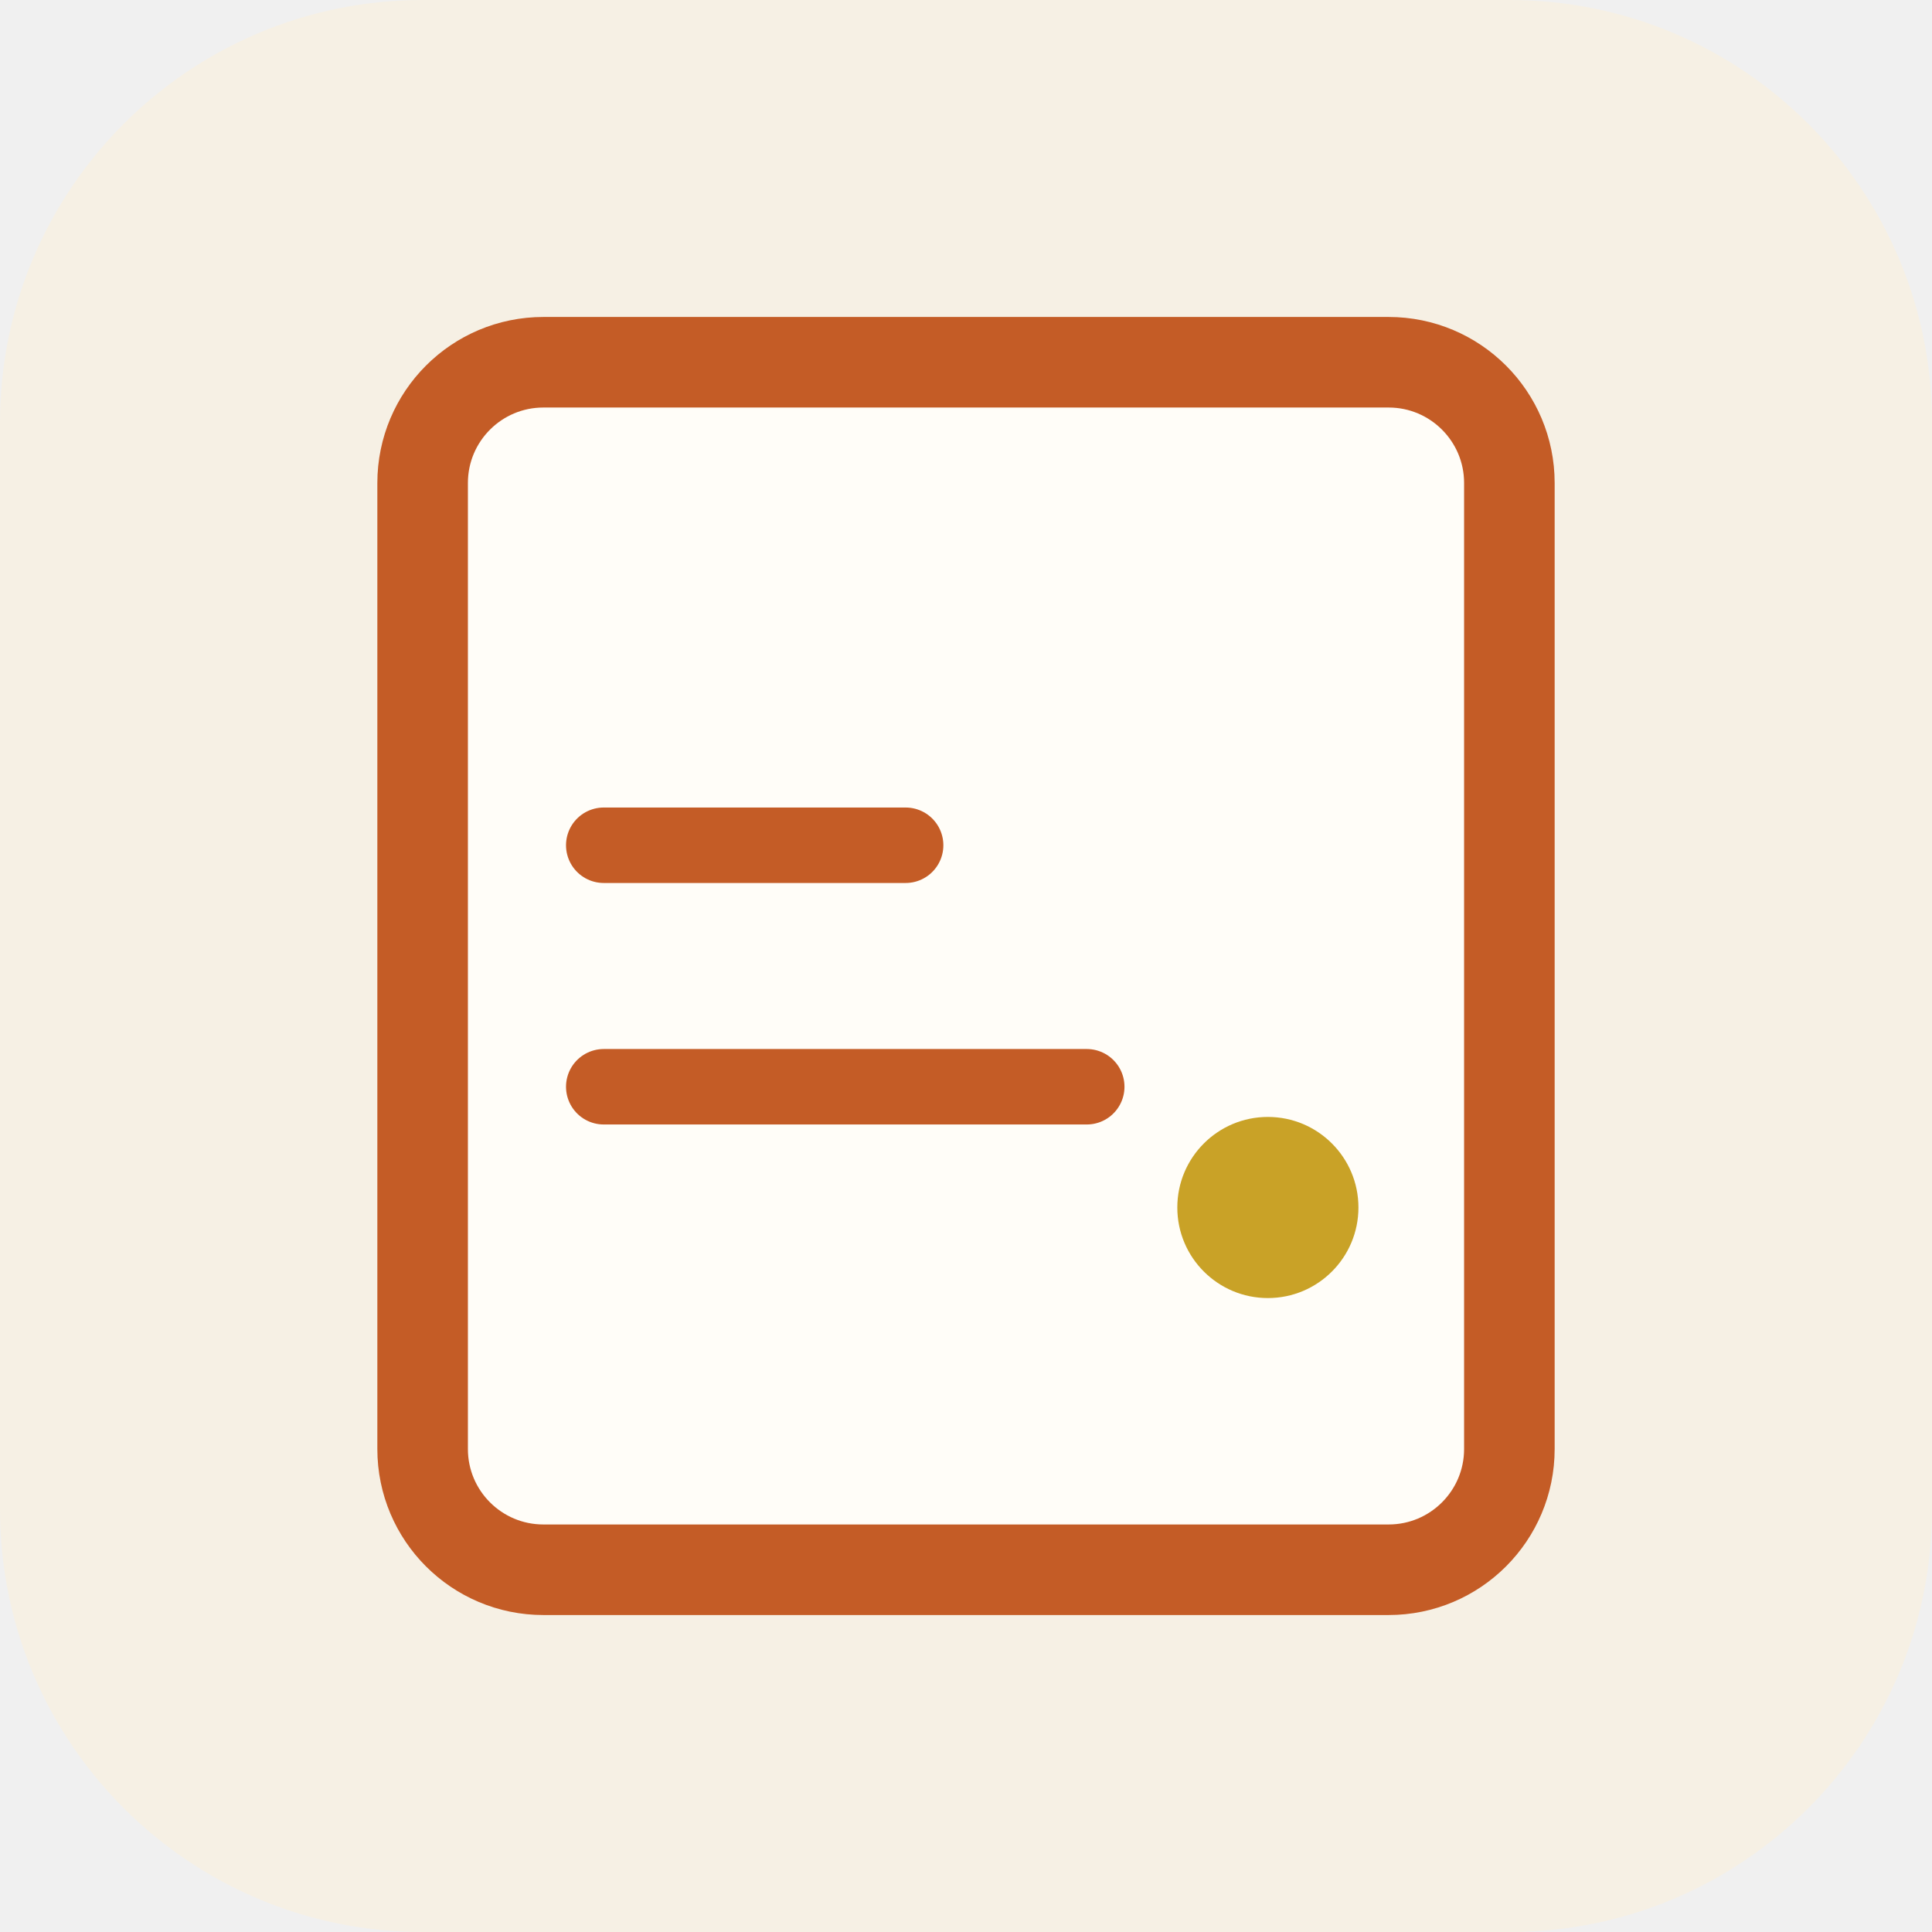
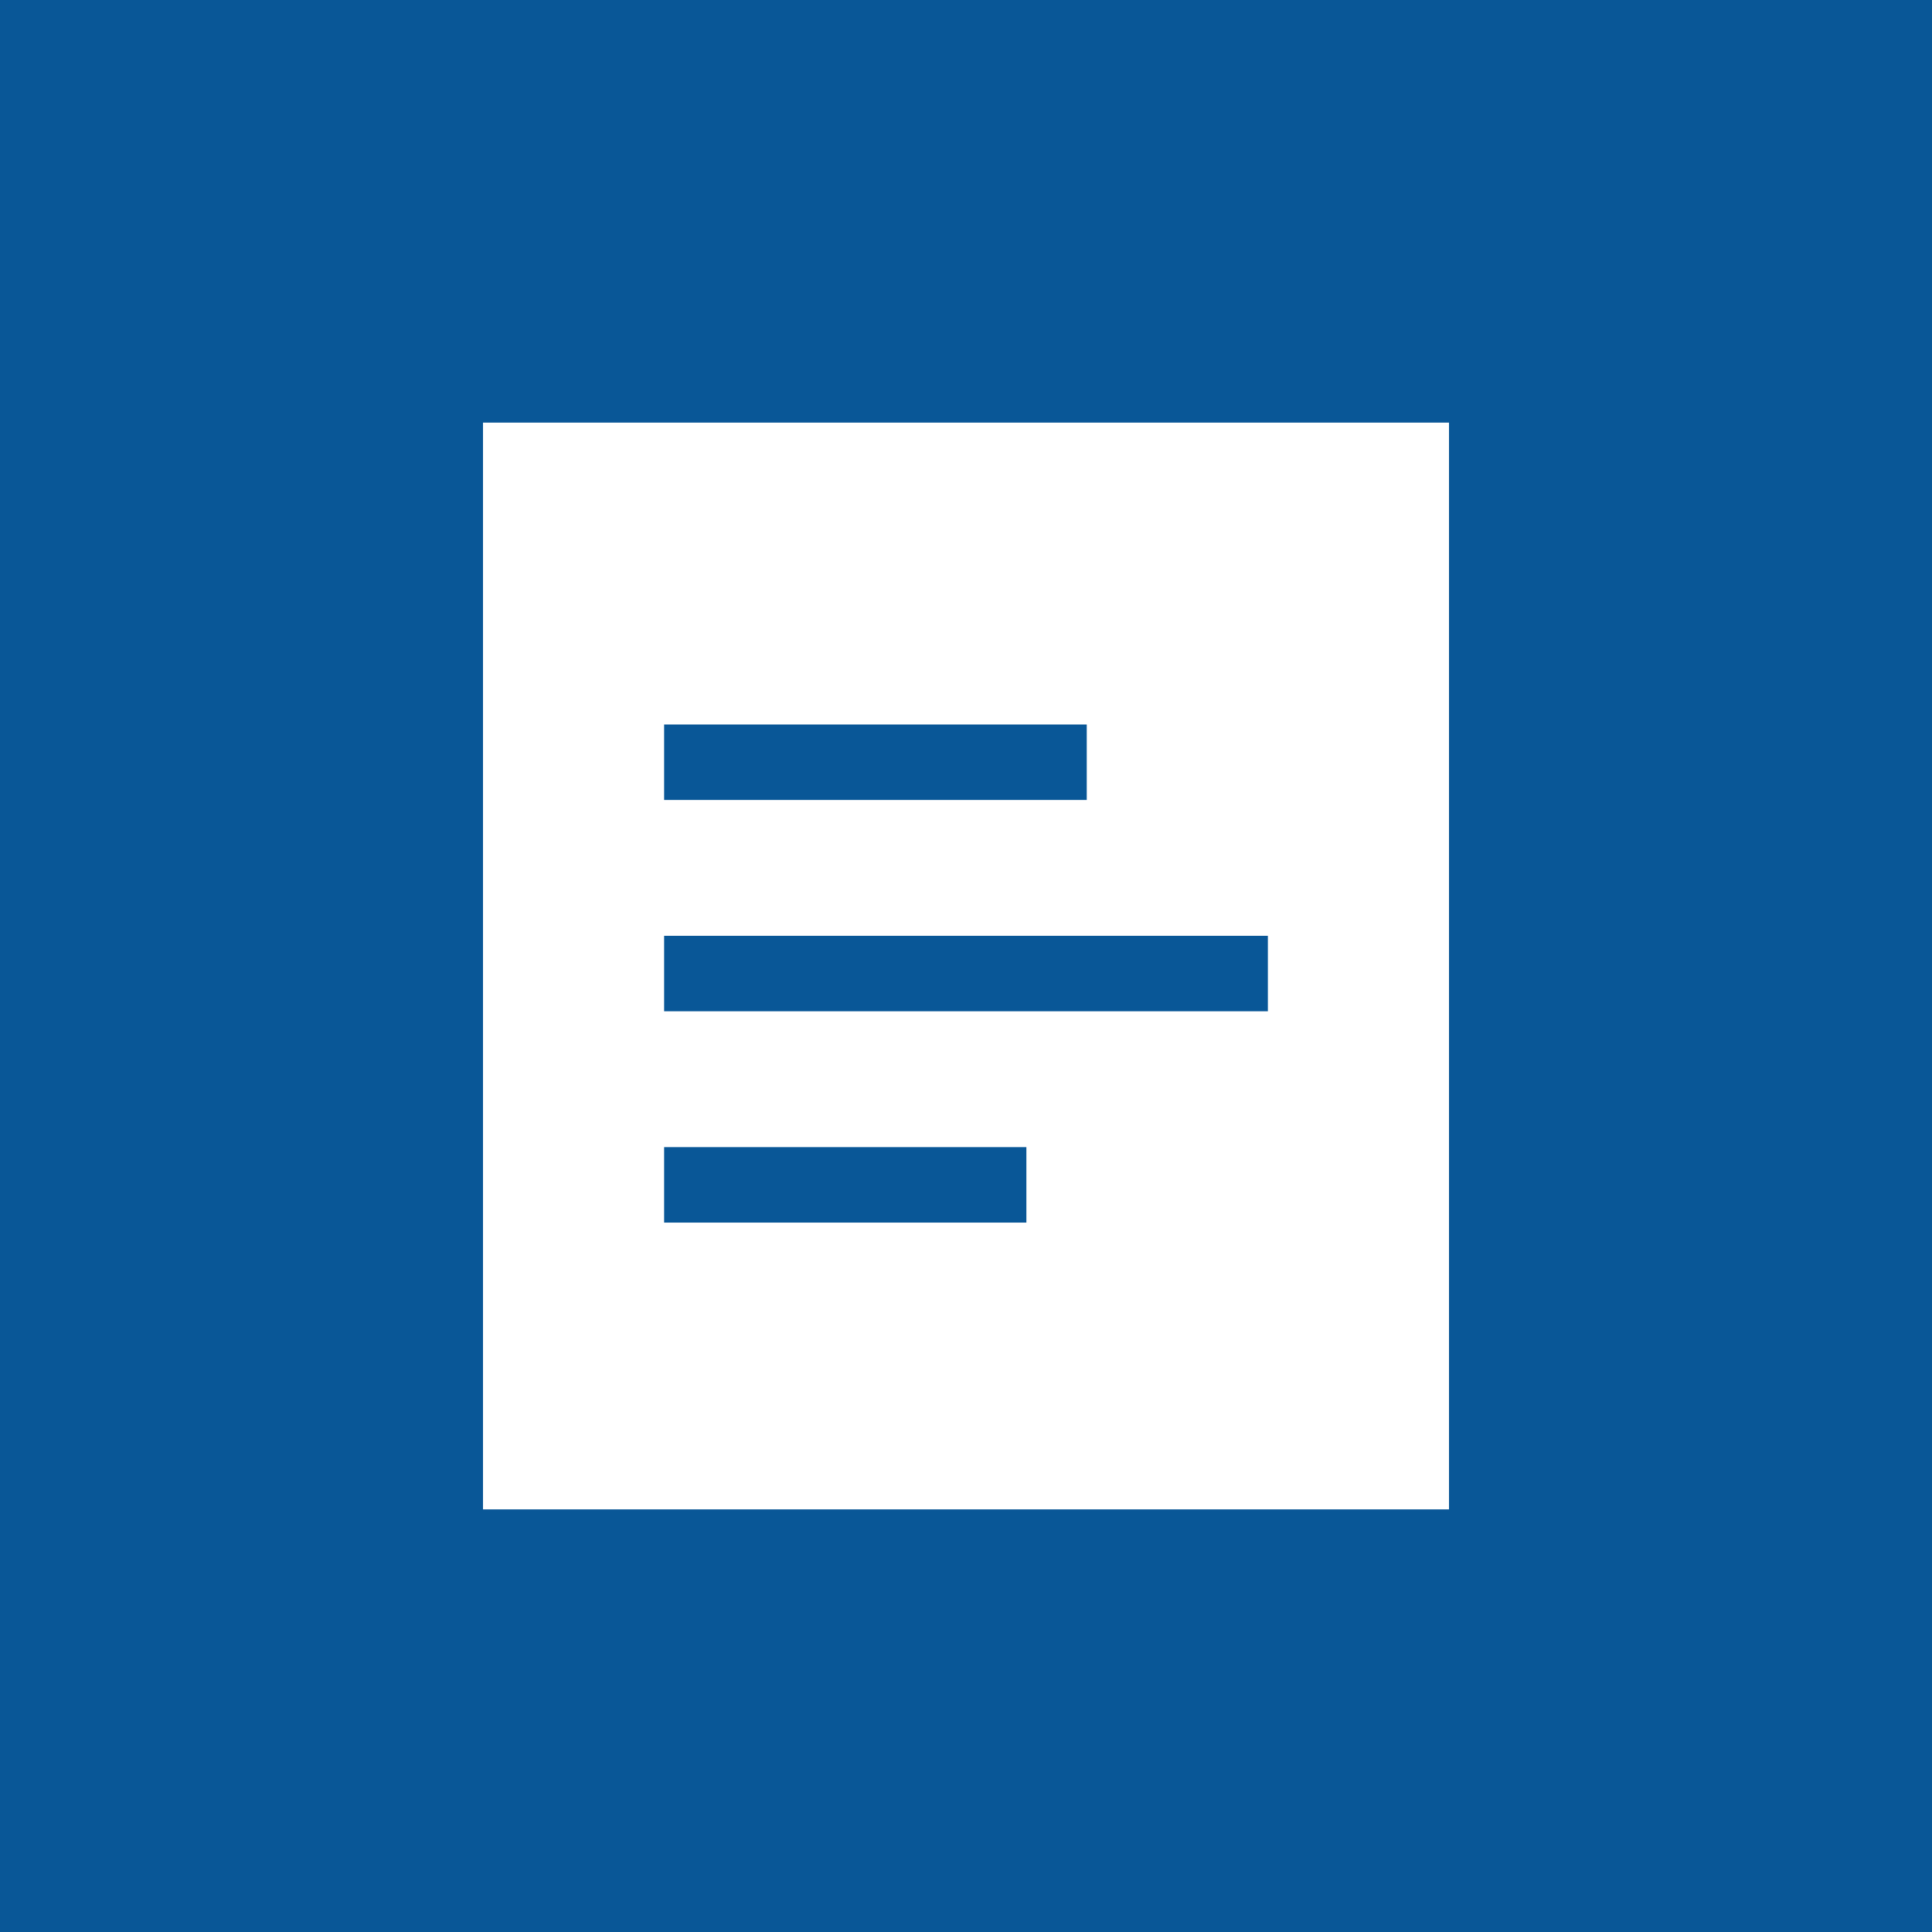
<svg xmlns="http://www.w3.org/2000/svg" viewBox="0 0 64 64" fill="none">
-   <rect width="64" height="64" rx="14" fill="#f6f0e4" />
-   <rect x="14" y="12" width="36" height="40" rx="4" fill="#fffdf8" stroke="#c45c26" stroke-width="3" />
-   <path d="M20 28h10M20 36h16" stroke="#c45c26" stroke-width="2.5" stroke-linecap="round" />
-   <circle cx="42" cy="40" r="3" fill="#c9a227" />
+   <rect width="64" height="64" fill="#095797" />
+   <rect x="16" y="14" width="32" height="36" fill="#ffffff" />
+   <rect x="22" y="24" width="14" height="2.5" fill="#095797" />
+   <rect x="22" y="31" width="20" height="2.5" fill="#095797" />
+   <rect x="22" y="38" width="12" height="2.5" fill="#095797" />
</svg>
